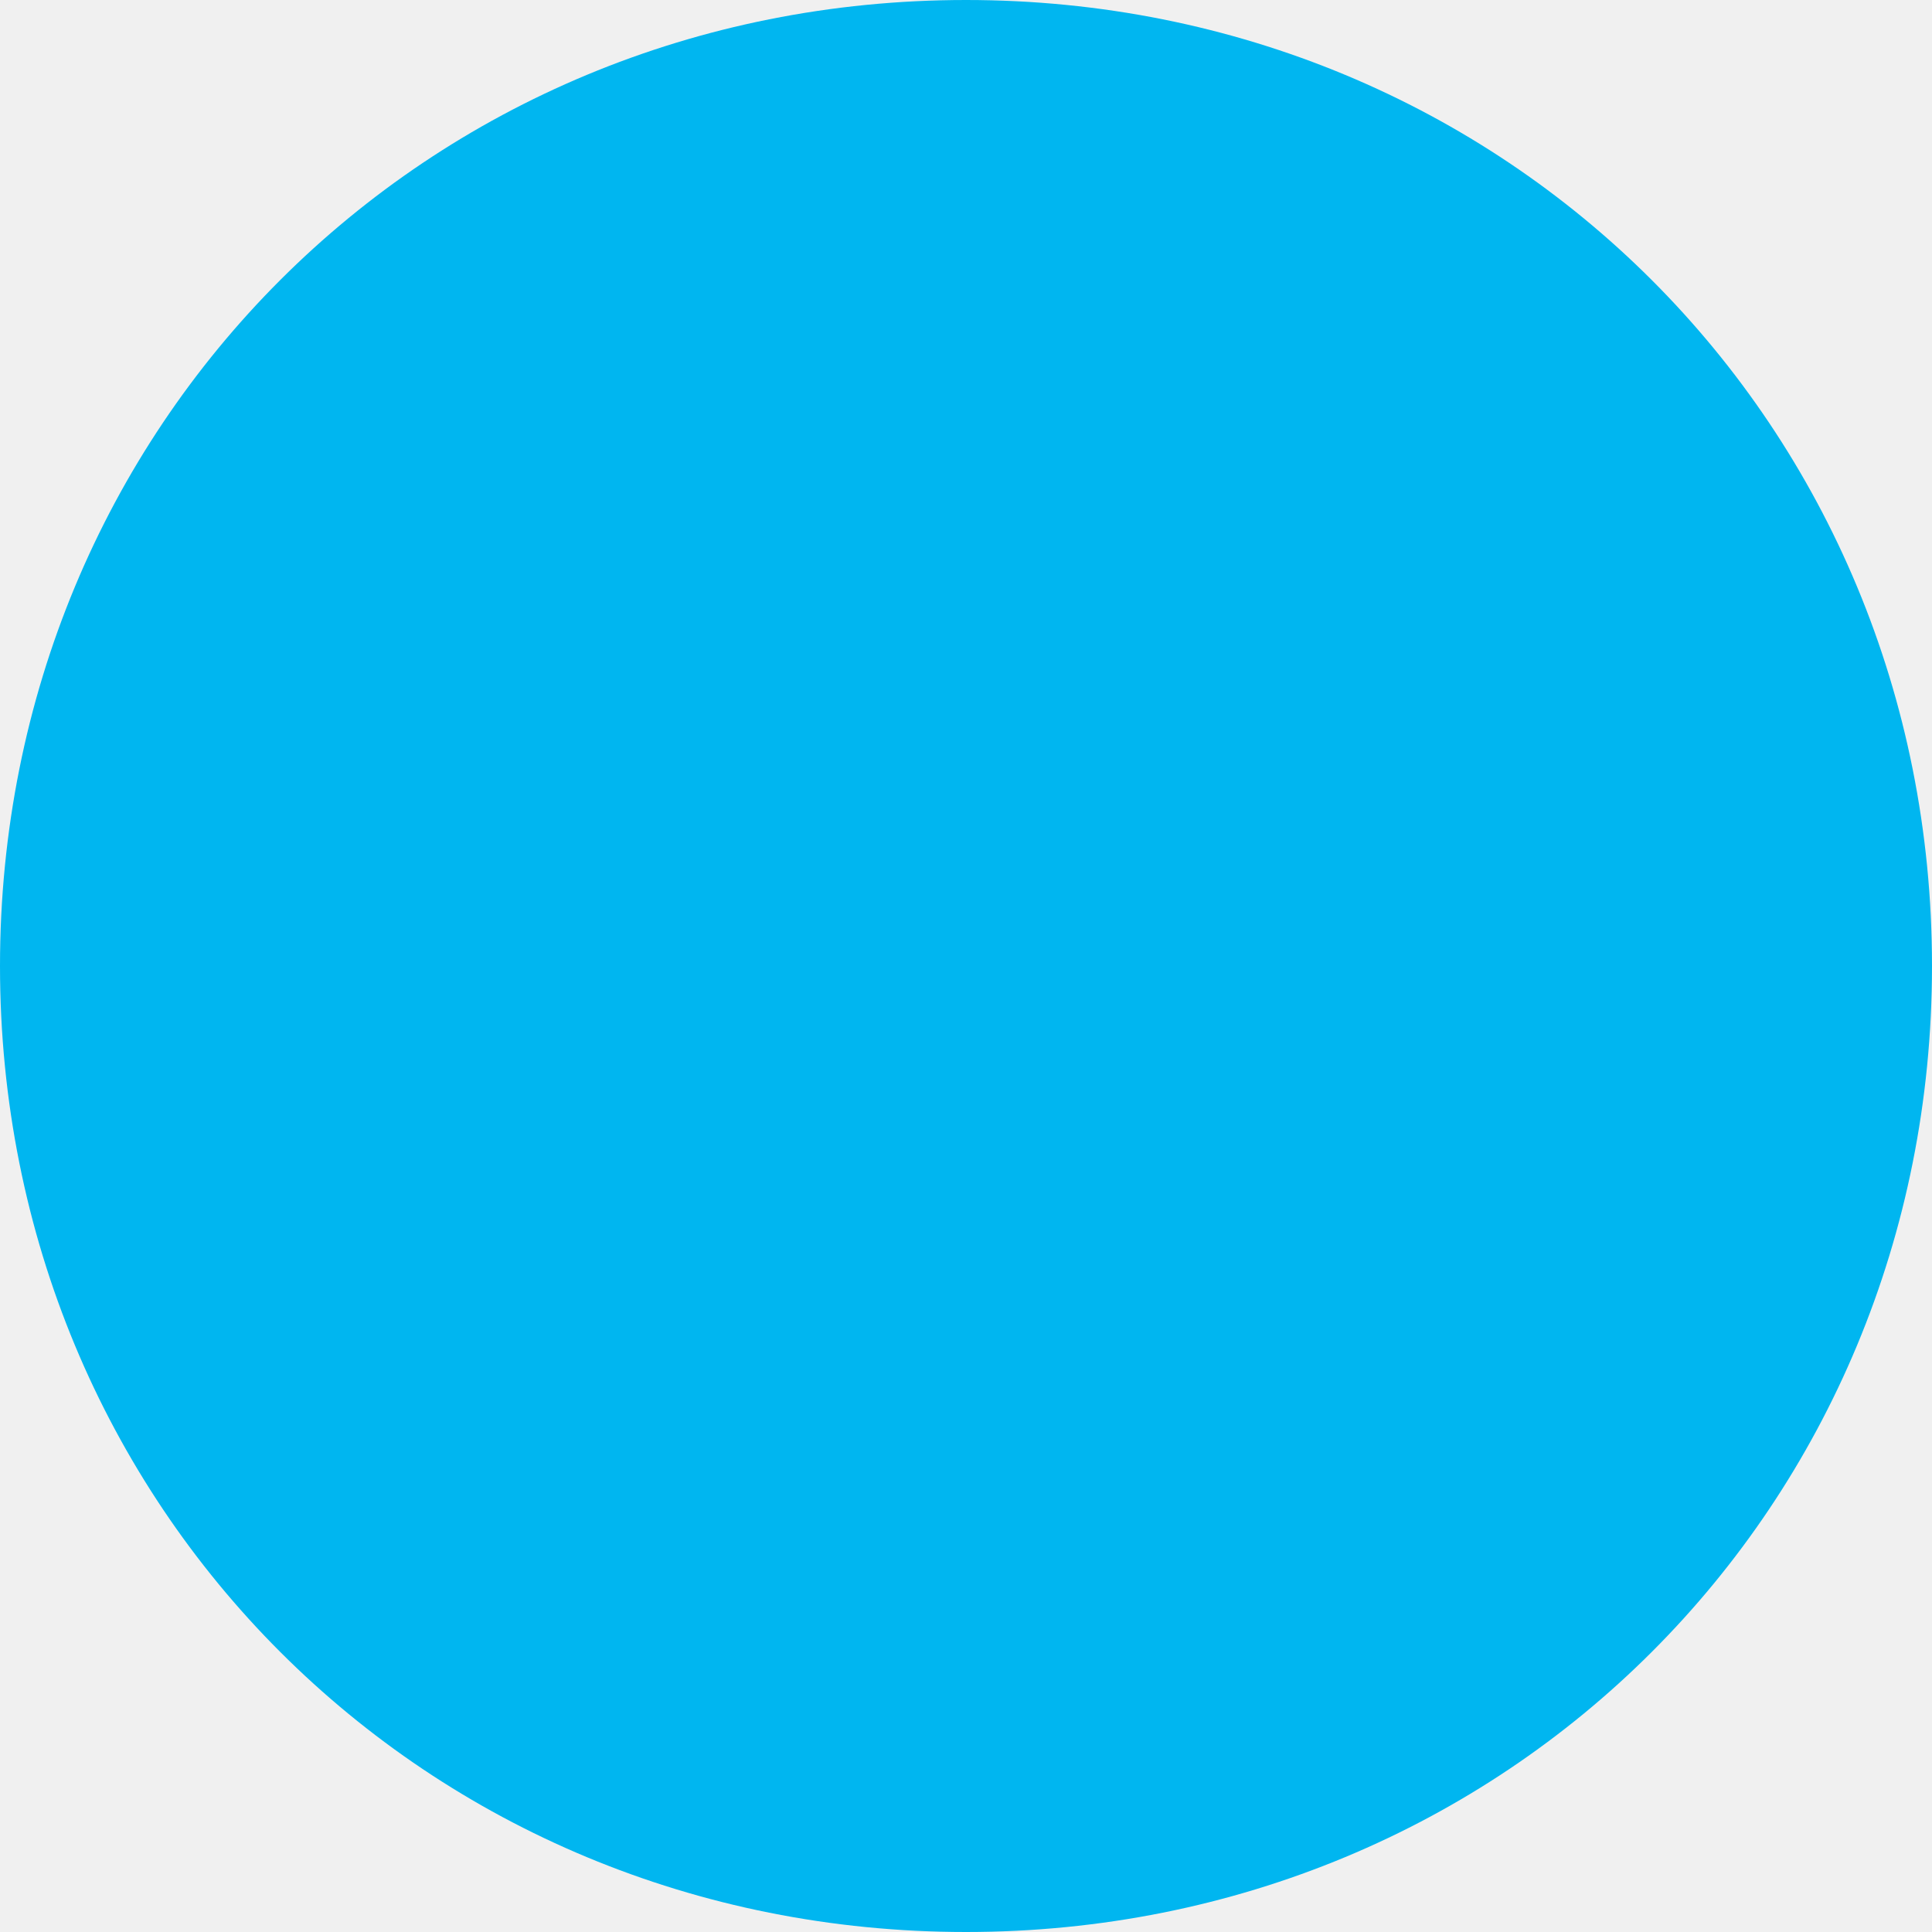
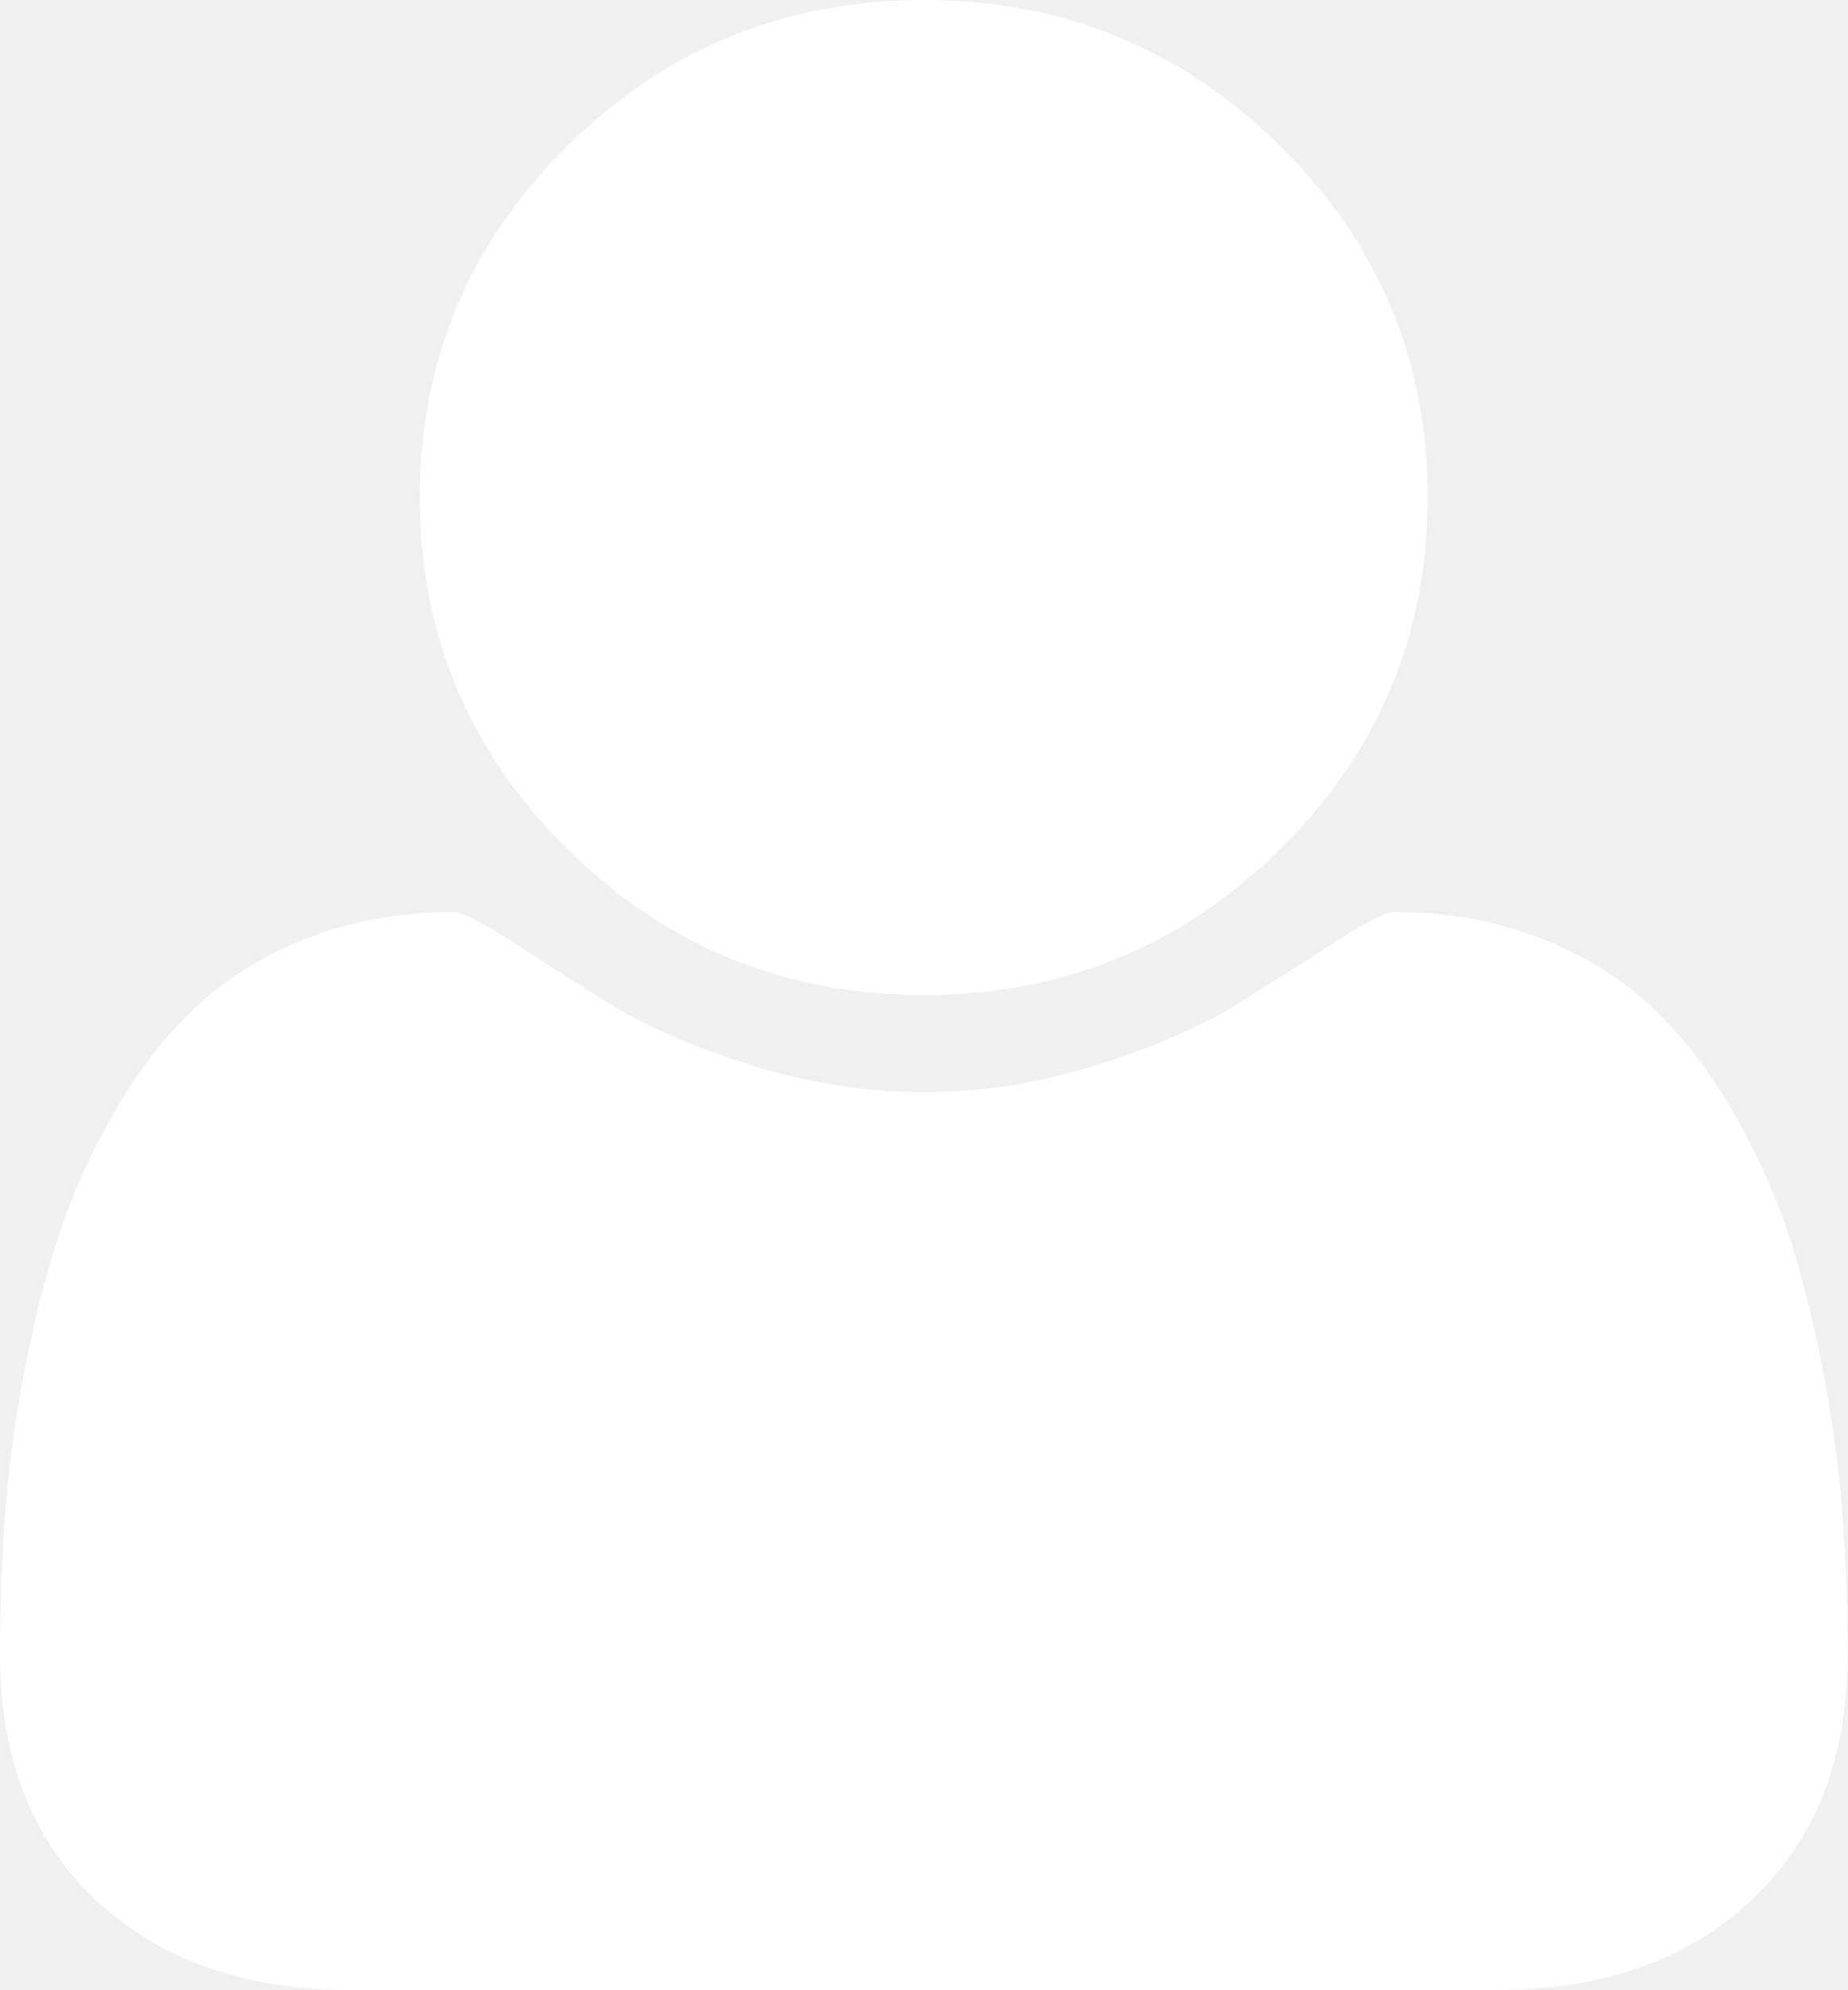
- <svg xmlns="http://www.w3.org/2000/svg" version="1.1" width="56px" height="56px">
-   <g transform="matrix(1 0 0 1 -328 -143 )">
-     <path d="M 356 143  C 371.68 143  384 155.32  384 171  C 384 186.68  371.68 199  356 199  C 340.32 199  328 186.68  328 171  C 328 155.32  340.32 143  356 143  Z " fill-rule="nonzero" fill="#00b6f0" stroke="none" />
+ <svg xmlns="http://www.w3.org/2000/svg" version="1.1" width="26px" height="28px">
+   <g transform="matrix(1 0 0 1 -343 -157 )">
+     <path d="M 25.935 21.392  C 25.978 22.006  26 22.635  26 23.279  C 26 24.737  25.551 25.888  24.652 26.733  C 23.753 27.578  22.559 28  21.07 28  L 4.93 28  C 3.441 28  2.247 27.578  1.348 26.733  C 0.449 25.888  0 24.737  0 23.279  C 0 22.635  0.022 22.006  0.065 21.392  C 0.108 20.778  0.194 20.116  0.323 19.405  C 0.452 18.694  0.616 18.035  0.812 17.427  C 1.009 16.819  1.274 16.227  1.607 15.65  C 1.939 15.072  2.321 14.58  2.751 14.173  C 3.182 13.766  3.709 13.441  4.33 13.198  C 4.952 12.955  5.638 12.833  6.389 12.833  C 6.5 12.833  6.759 12.964  7.165 13.225  C 7.571 13.487  8.03 13.778  8.54 14.1  C 9.051 14.422  9.716 14.714  10.535 14.975  C 11.353 15.237  12.175 15.367  13 15.367  C 13.825 15.367  14.647 15.237  15.465 14.975  C 16.284 14.714  16.949 14.422  17.46 14.1  C 17.97 13.778  18.429 13.487  18.835 13.225  C 19.241 12.964  19.5 12.833  19.611 12.833  C 20.362 12.833  21.048 12.955  21.67 13.198  C 22.291 13.441  22.818 13.766  23.249 14.173  C 23.679 14.58  24.061 15.072  24.393 15.65  C 24.726 16.227  24.991 16.819  25.188 17.427  C 25.384 18.035  25.548 18.694  25.677 19.405  C 25.806 20.116  25.892 20.778  25.935 21.392  Z M 18.013 2.051  C 19.398 3.418  20.091 5.068  20.091 7  C 20.091 8.932  19.398 10.582  18.013 11.949  C 16.629 13.316  14.957 14  13 14  C 11.043 14  9.371 13.316  7.987 11.949  C 6.602 10.582  5.909 8.932  5.909 7  C 5.909 5.068  6.602 3.418  7.987 2.051  C 9.371 0.684  11.043 0  13 0  C 14.957 0  16.629 0.684  18.013 2.051  Z " fill-rule="nonzero" fill="#ffffff" stroke="none" transform="matrix(1 0 0 1 343 157 )" />
  </g>
</svg>
